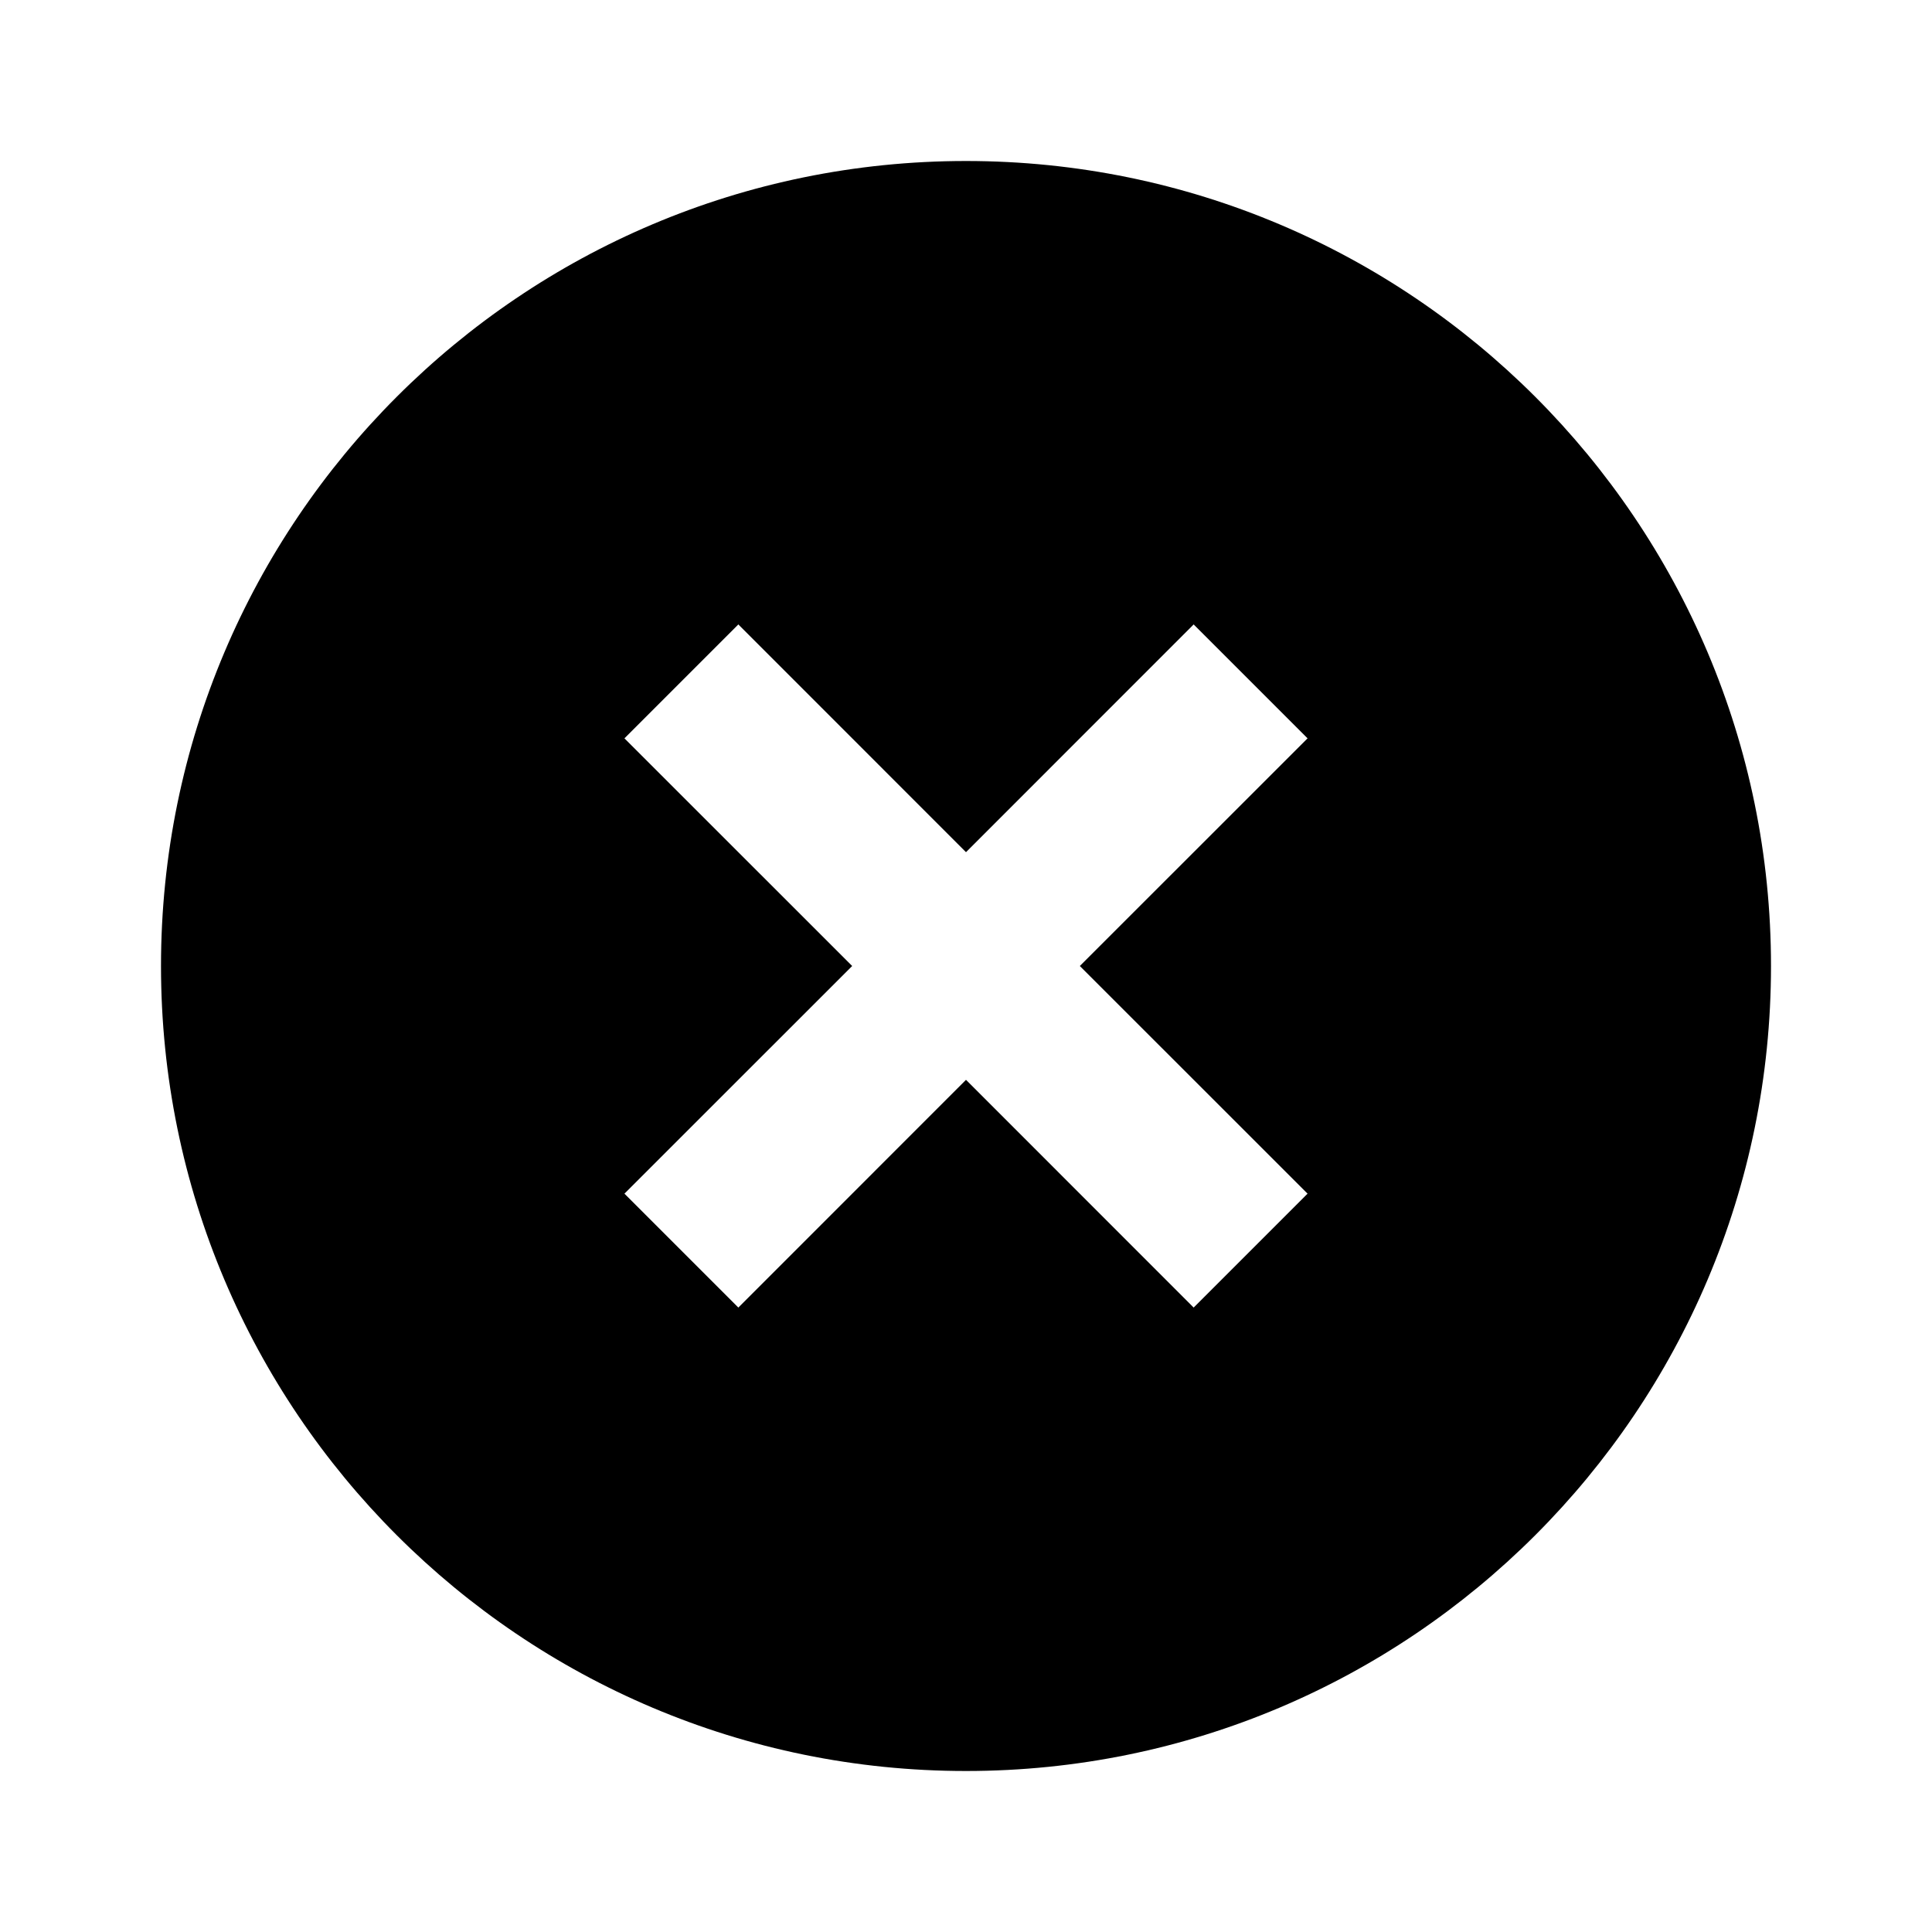
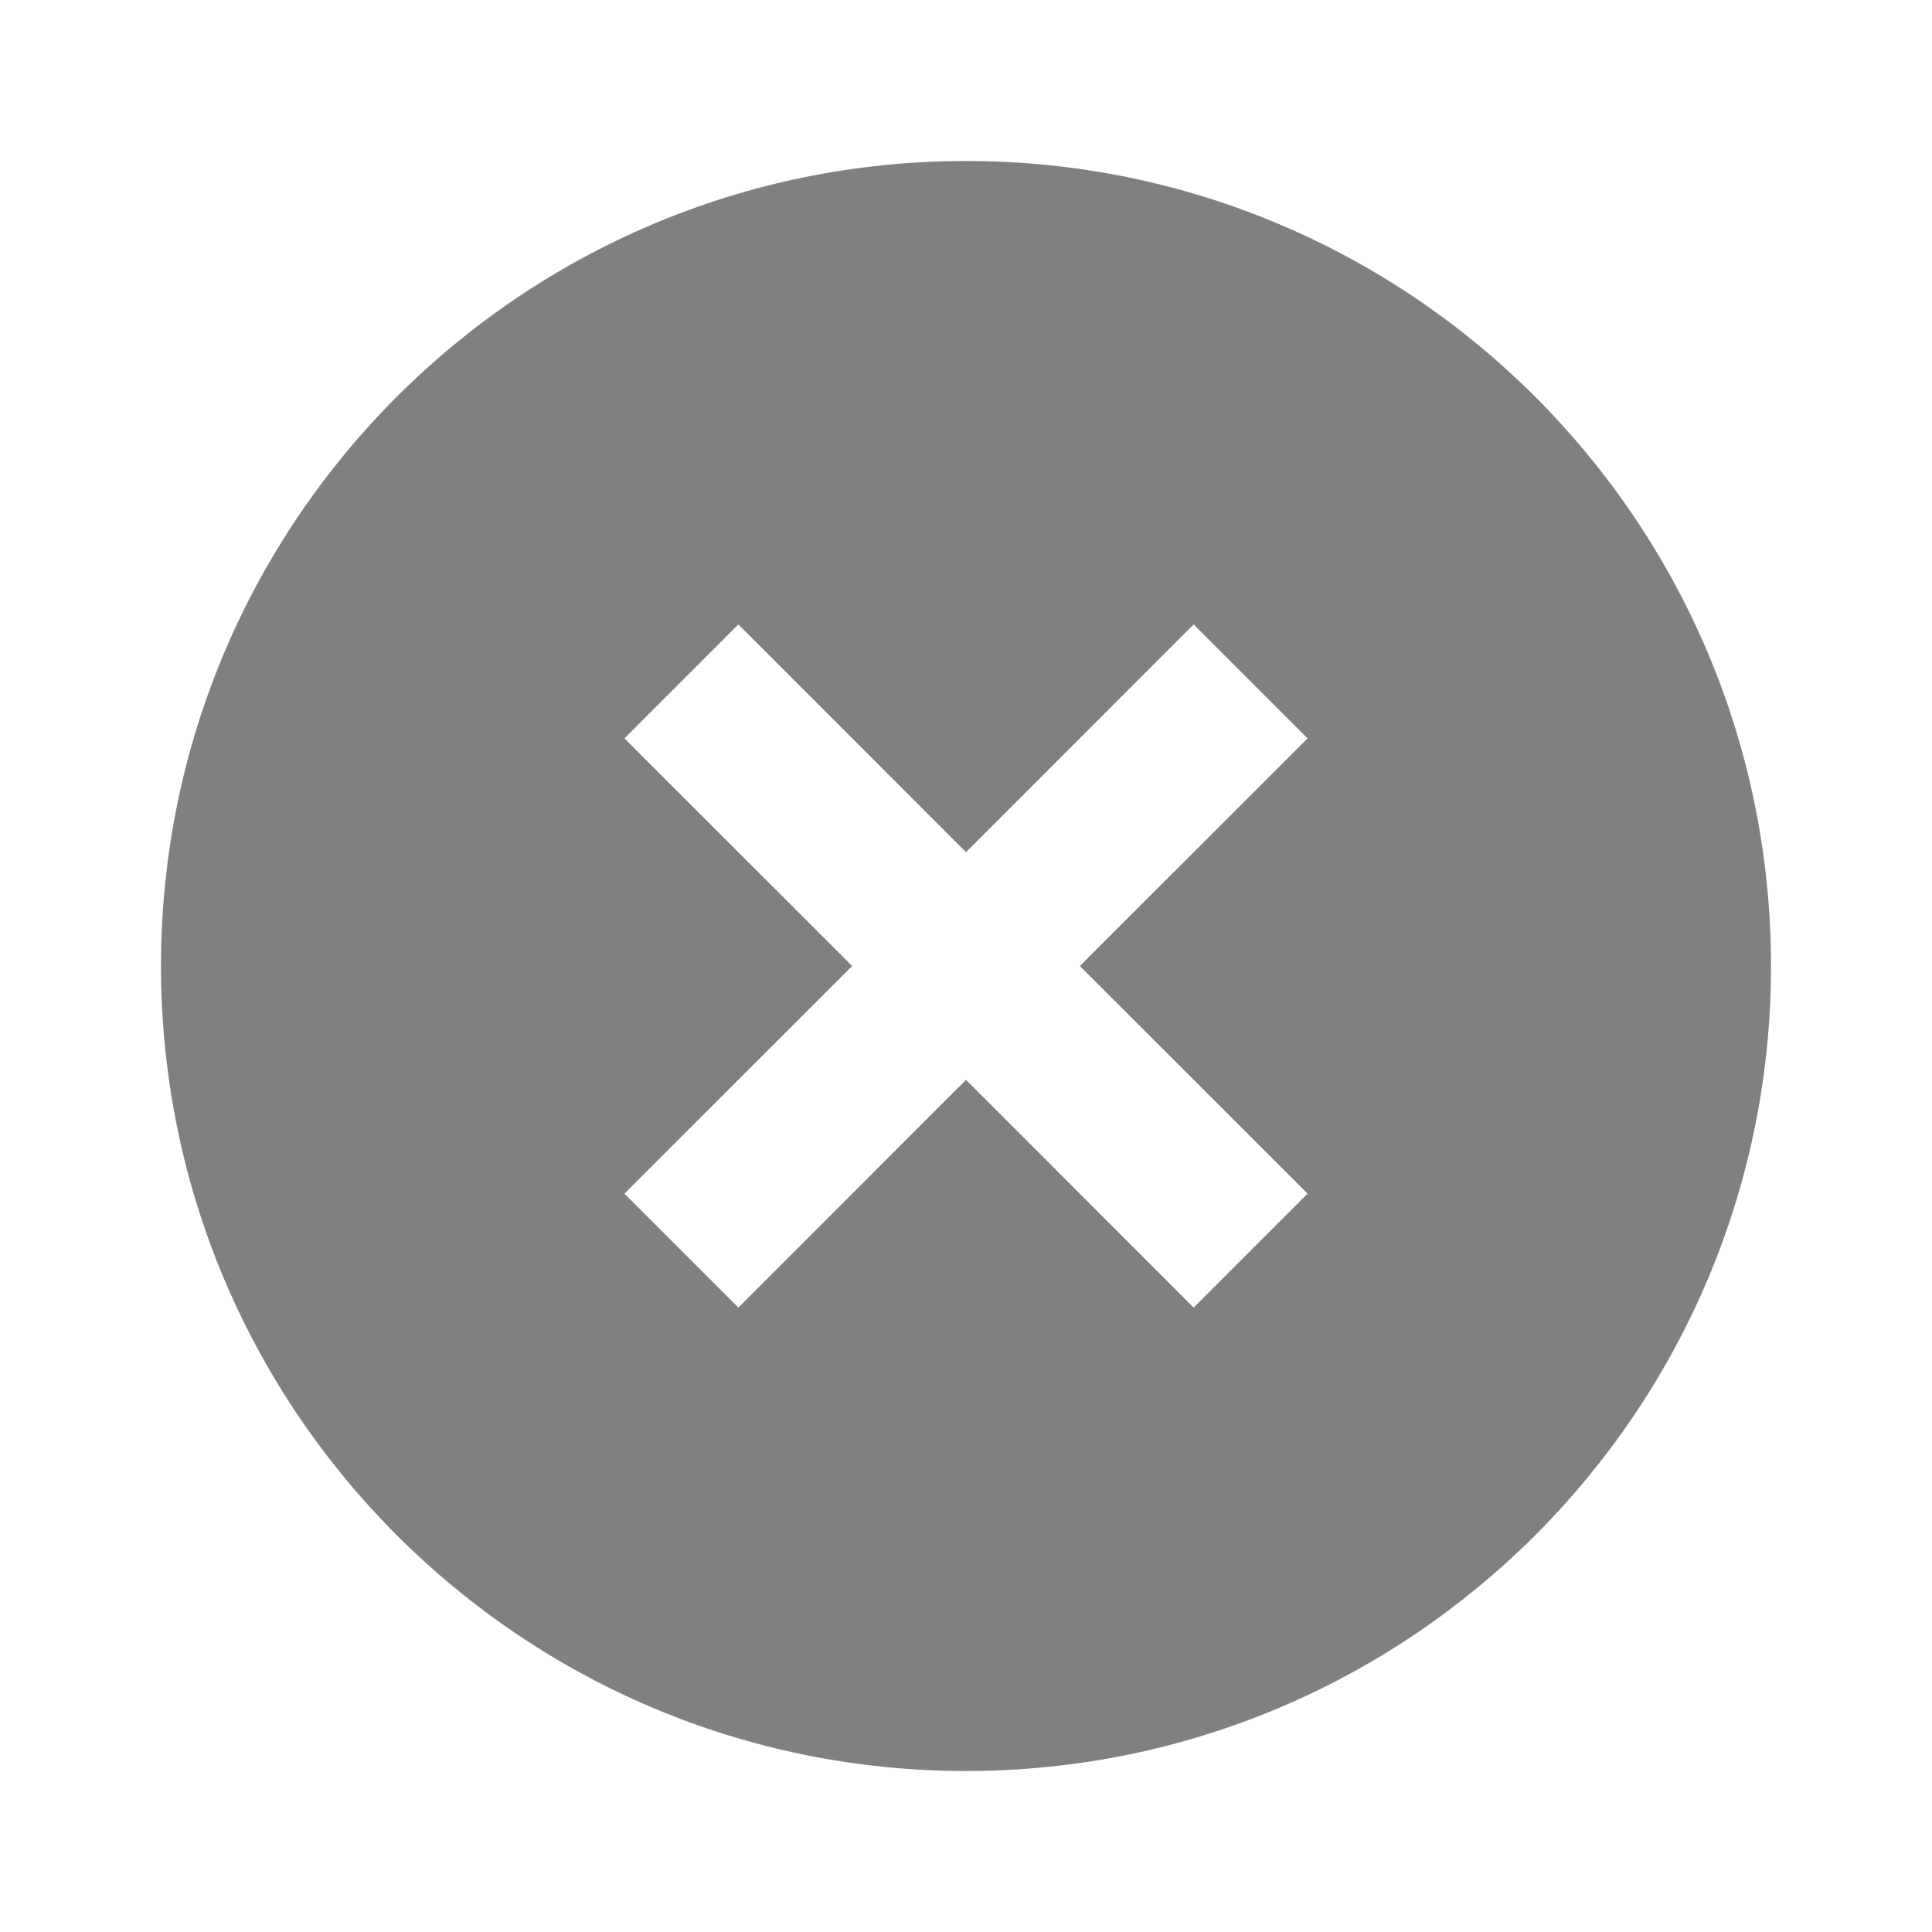
<svg xmlns="http://www.w3.org/2000/svg" viewBox="0 0 24 24" width="24" height="24">
  <path fill="none" d="M0 0h24v24H0z" />
-   <path d="M12 22C6.477 22 2 17.523 2 12S6.477 2 12 2s10 4.477 10 10-4.477 10-10 10zm0-11.414L9.172 7.757 7.757 9.172 10.586 12l-2.829 2.828 1.415 1.415L12 13.414l2.828 2.829 1.415-1.415L13.414 12l2.829-2.828-1.415-1.415L12 10.586z" />
+   <path fill="#808080" d="M12 22C6.477 22 2 17.523 2 12S6.477 2 12 2s10 4.477 10 10-4.477 10-10 10zm0-11.414L9.172 7.757 7.757 9.172 10.586 12l-2.829 2.828 1.415 1.415L12 13.414l2.828 2.829 1.415-1.415L13.414 12l2.829-2.828-1.415-1.415L12 10.586z" />
</svg>
